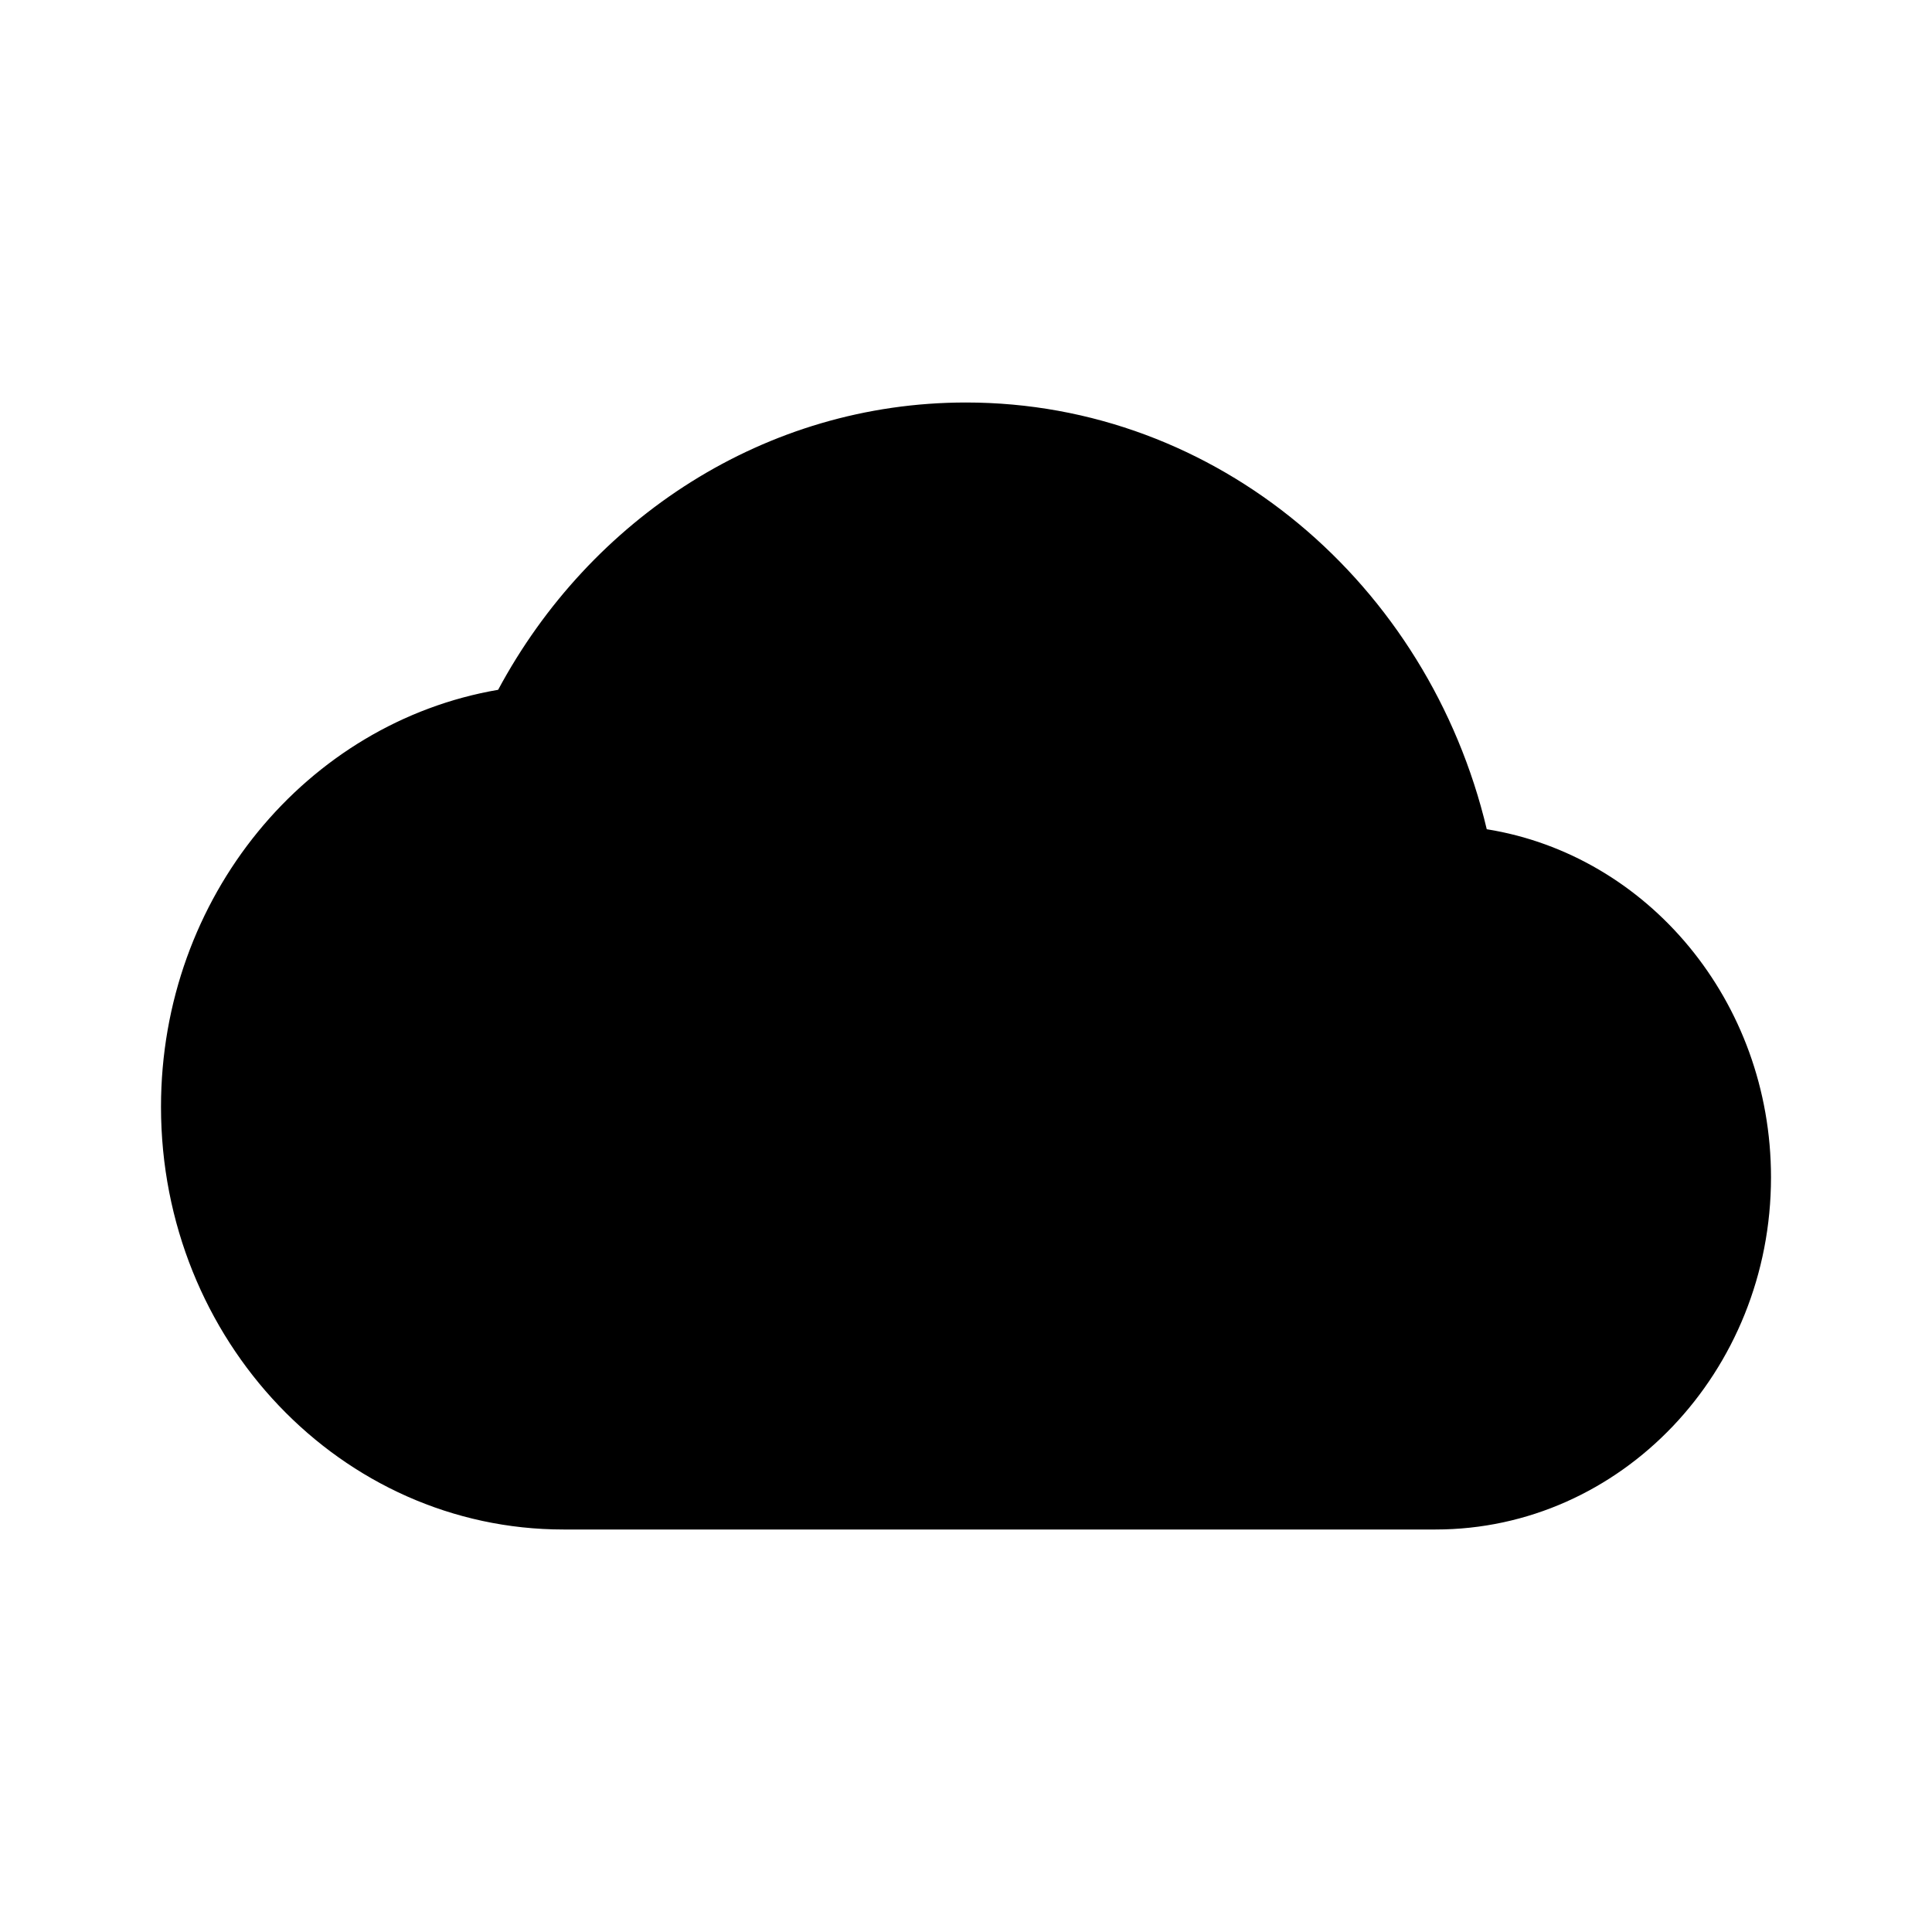
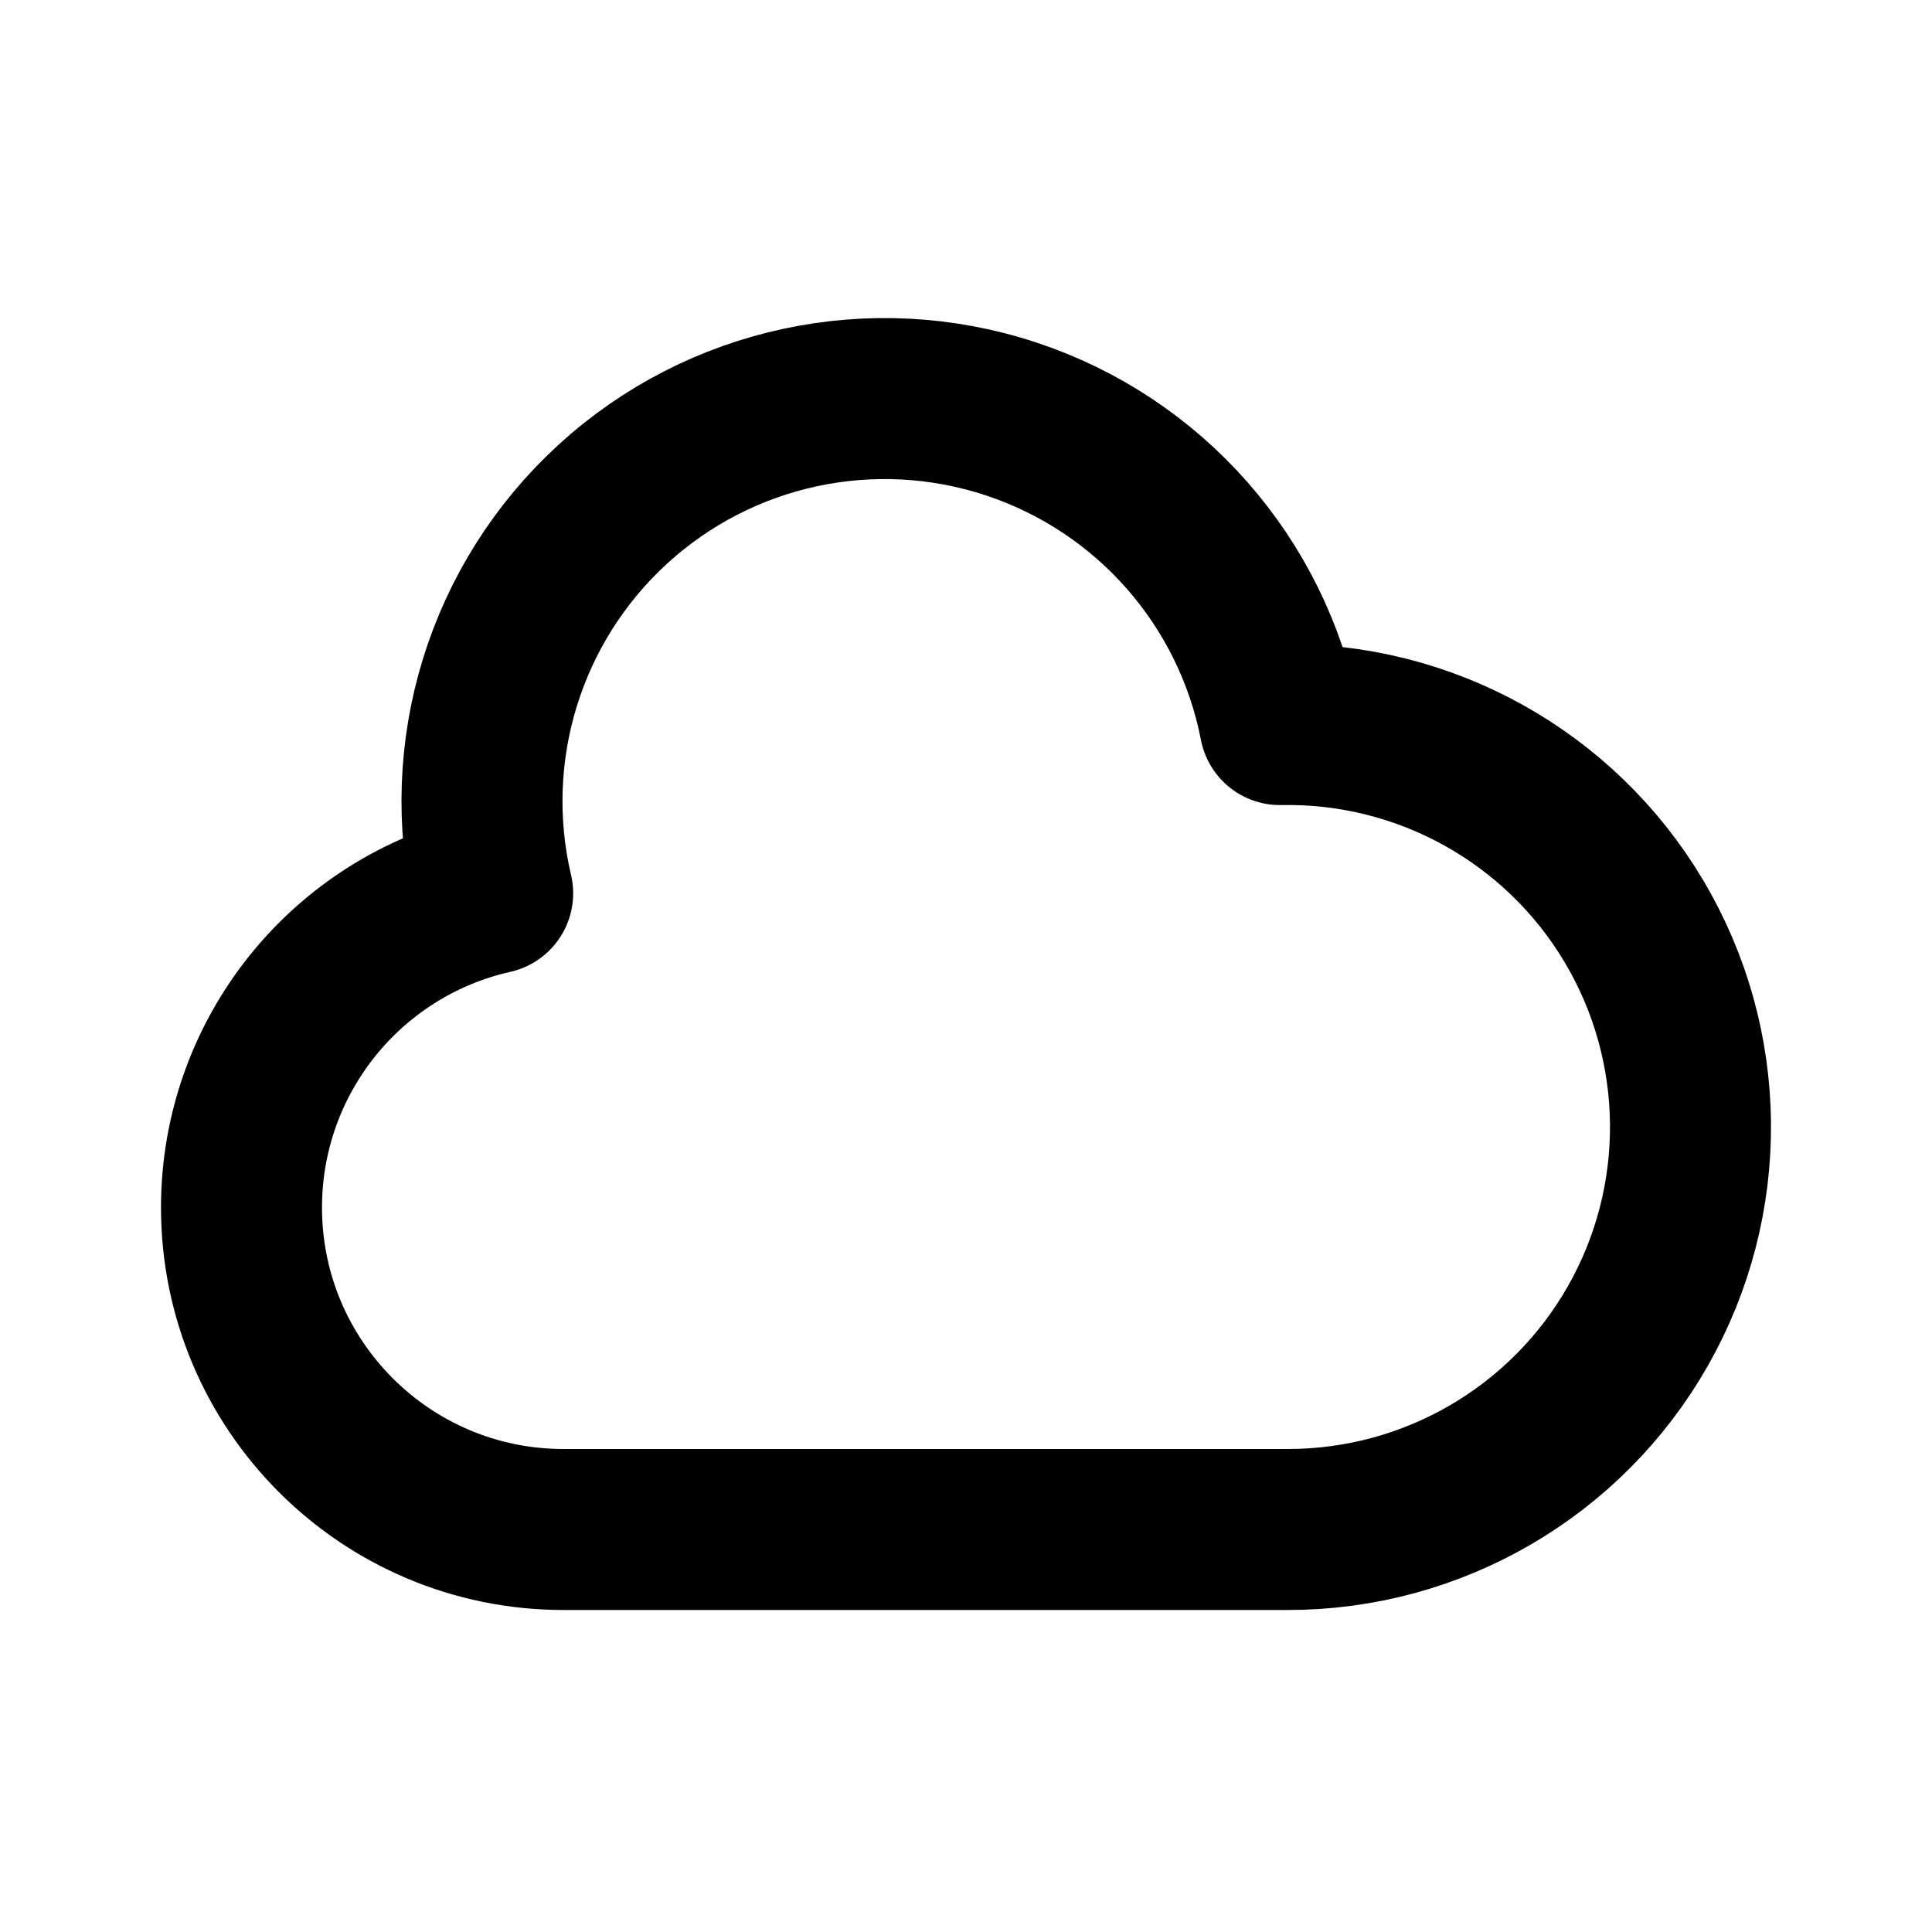
- <svg xmlns="http://www.w3.org/2000/svg" aria-hidden="true" data-testid="test-icon" fill="none" viewBox="0 0 24 24">
-   <path fillRule="evenodd" clipRule="evenodd" d="M7.247 10.161L6.456 10.296C4.874 10.567 3.667 12.012 3.667 13.75C3.667 15.683 5.159 17.25 7 17.25H17.833C19.214 17.25 20.333 16.075 20.333 14.625C20.333 13.313 19.415 12.223 18.217 12.03L17.12 11.854L16.852 10.724C16.309 8.44 14.341 6.75 12 6.75C10.131 6.75 8.5 7.826 7.64 9.428L7.247 10.161ZM18.469 10.301C17.746 7.256 15.124 5 12 5C9.505 5 7.331 6.439 6.188 8.569C3.813 8.976 2 11.141 2 13.75C2 16.649 4.239 19 7 19H17.833C20.134 19 22 17.041 22 14.625C22 12.436 20.468 10.622 18.469 10.301Z" fill="currentColor" />
+ <svg xmlns="http://www.w3.org/2000/svg" fill="none" viewBox="0 0 24 24" stroke="currentColor" stroke-width="2">
+   <path stroke-linecap="round" stroke-linejoin="round" d="M3 15a4 4 0 004 4h9a5 5 0 10-.1-9.999 5.002 5.002 0 10-9.78 2.096A4.001 4.001 0 003 15z" />
</svg>
